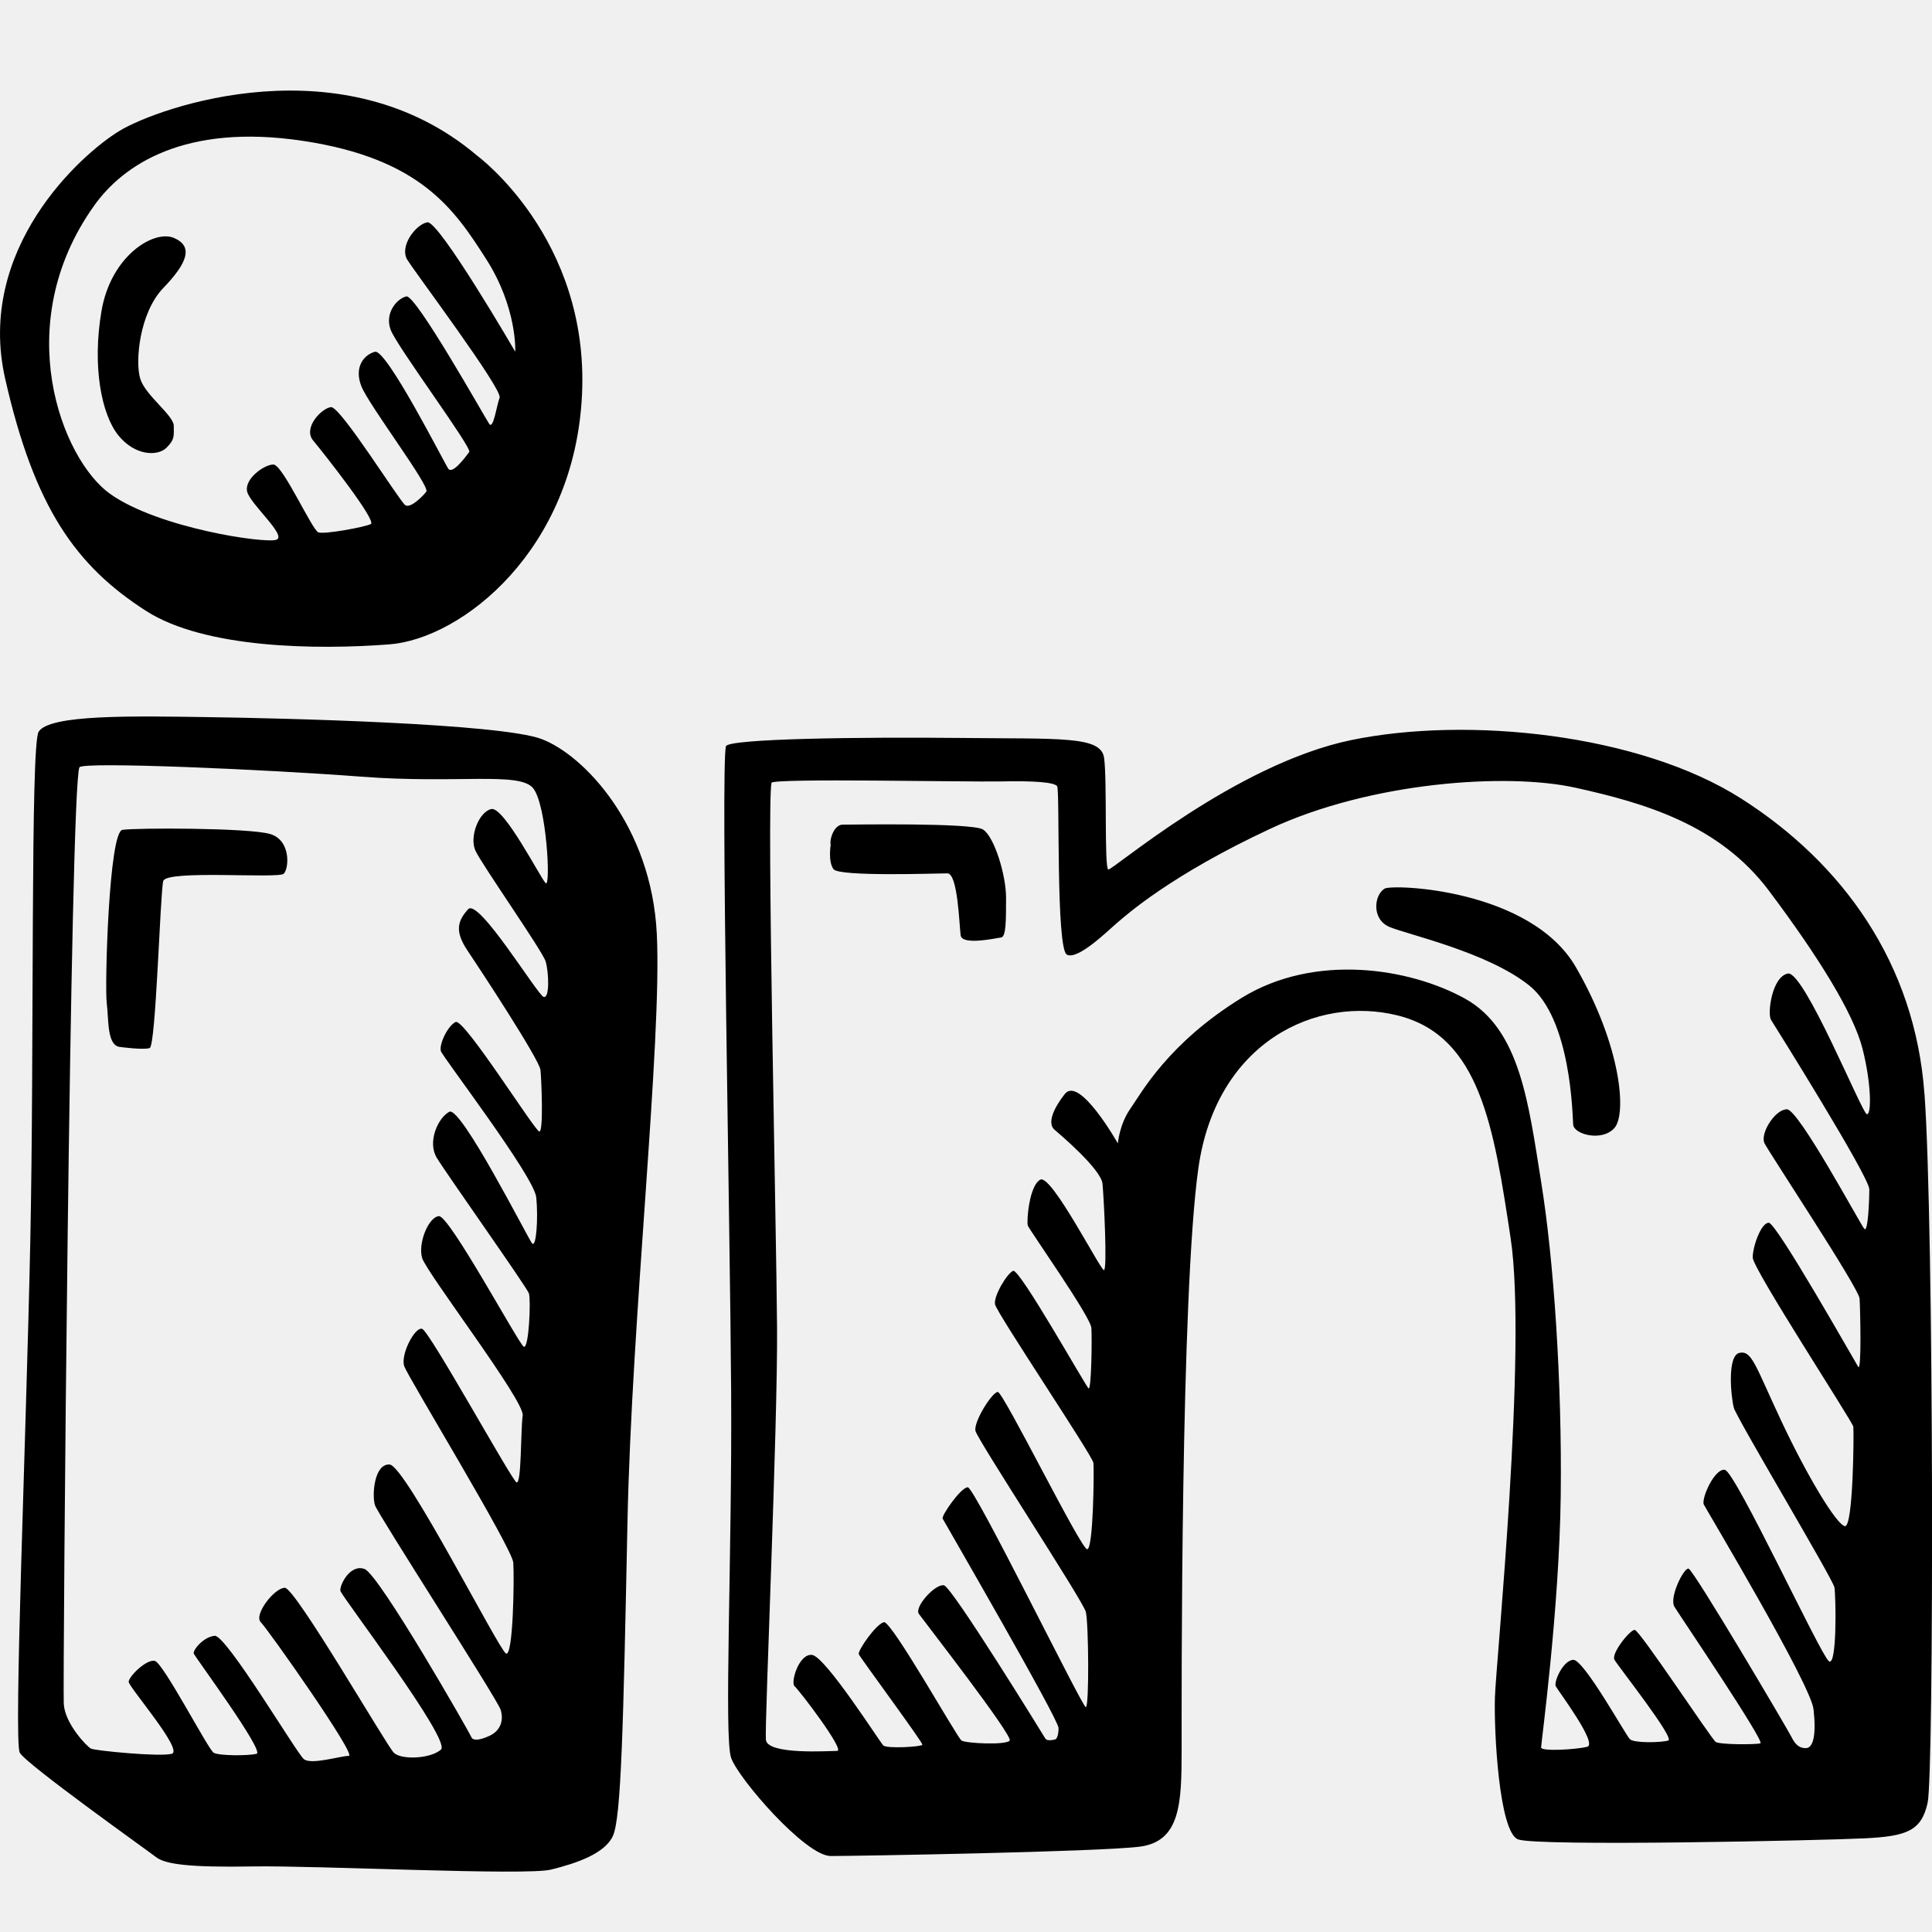
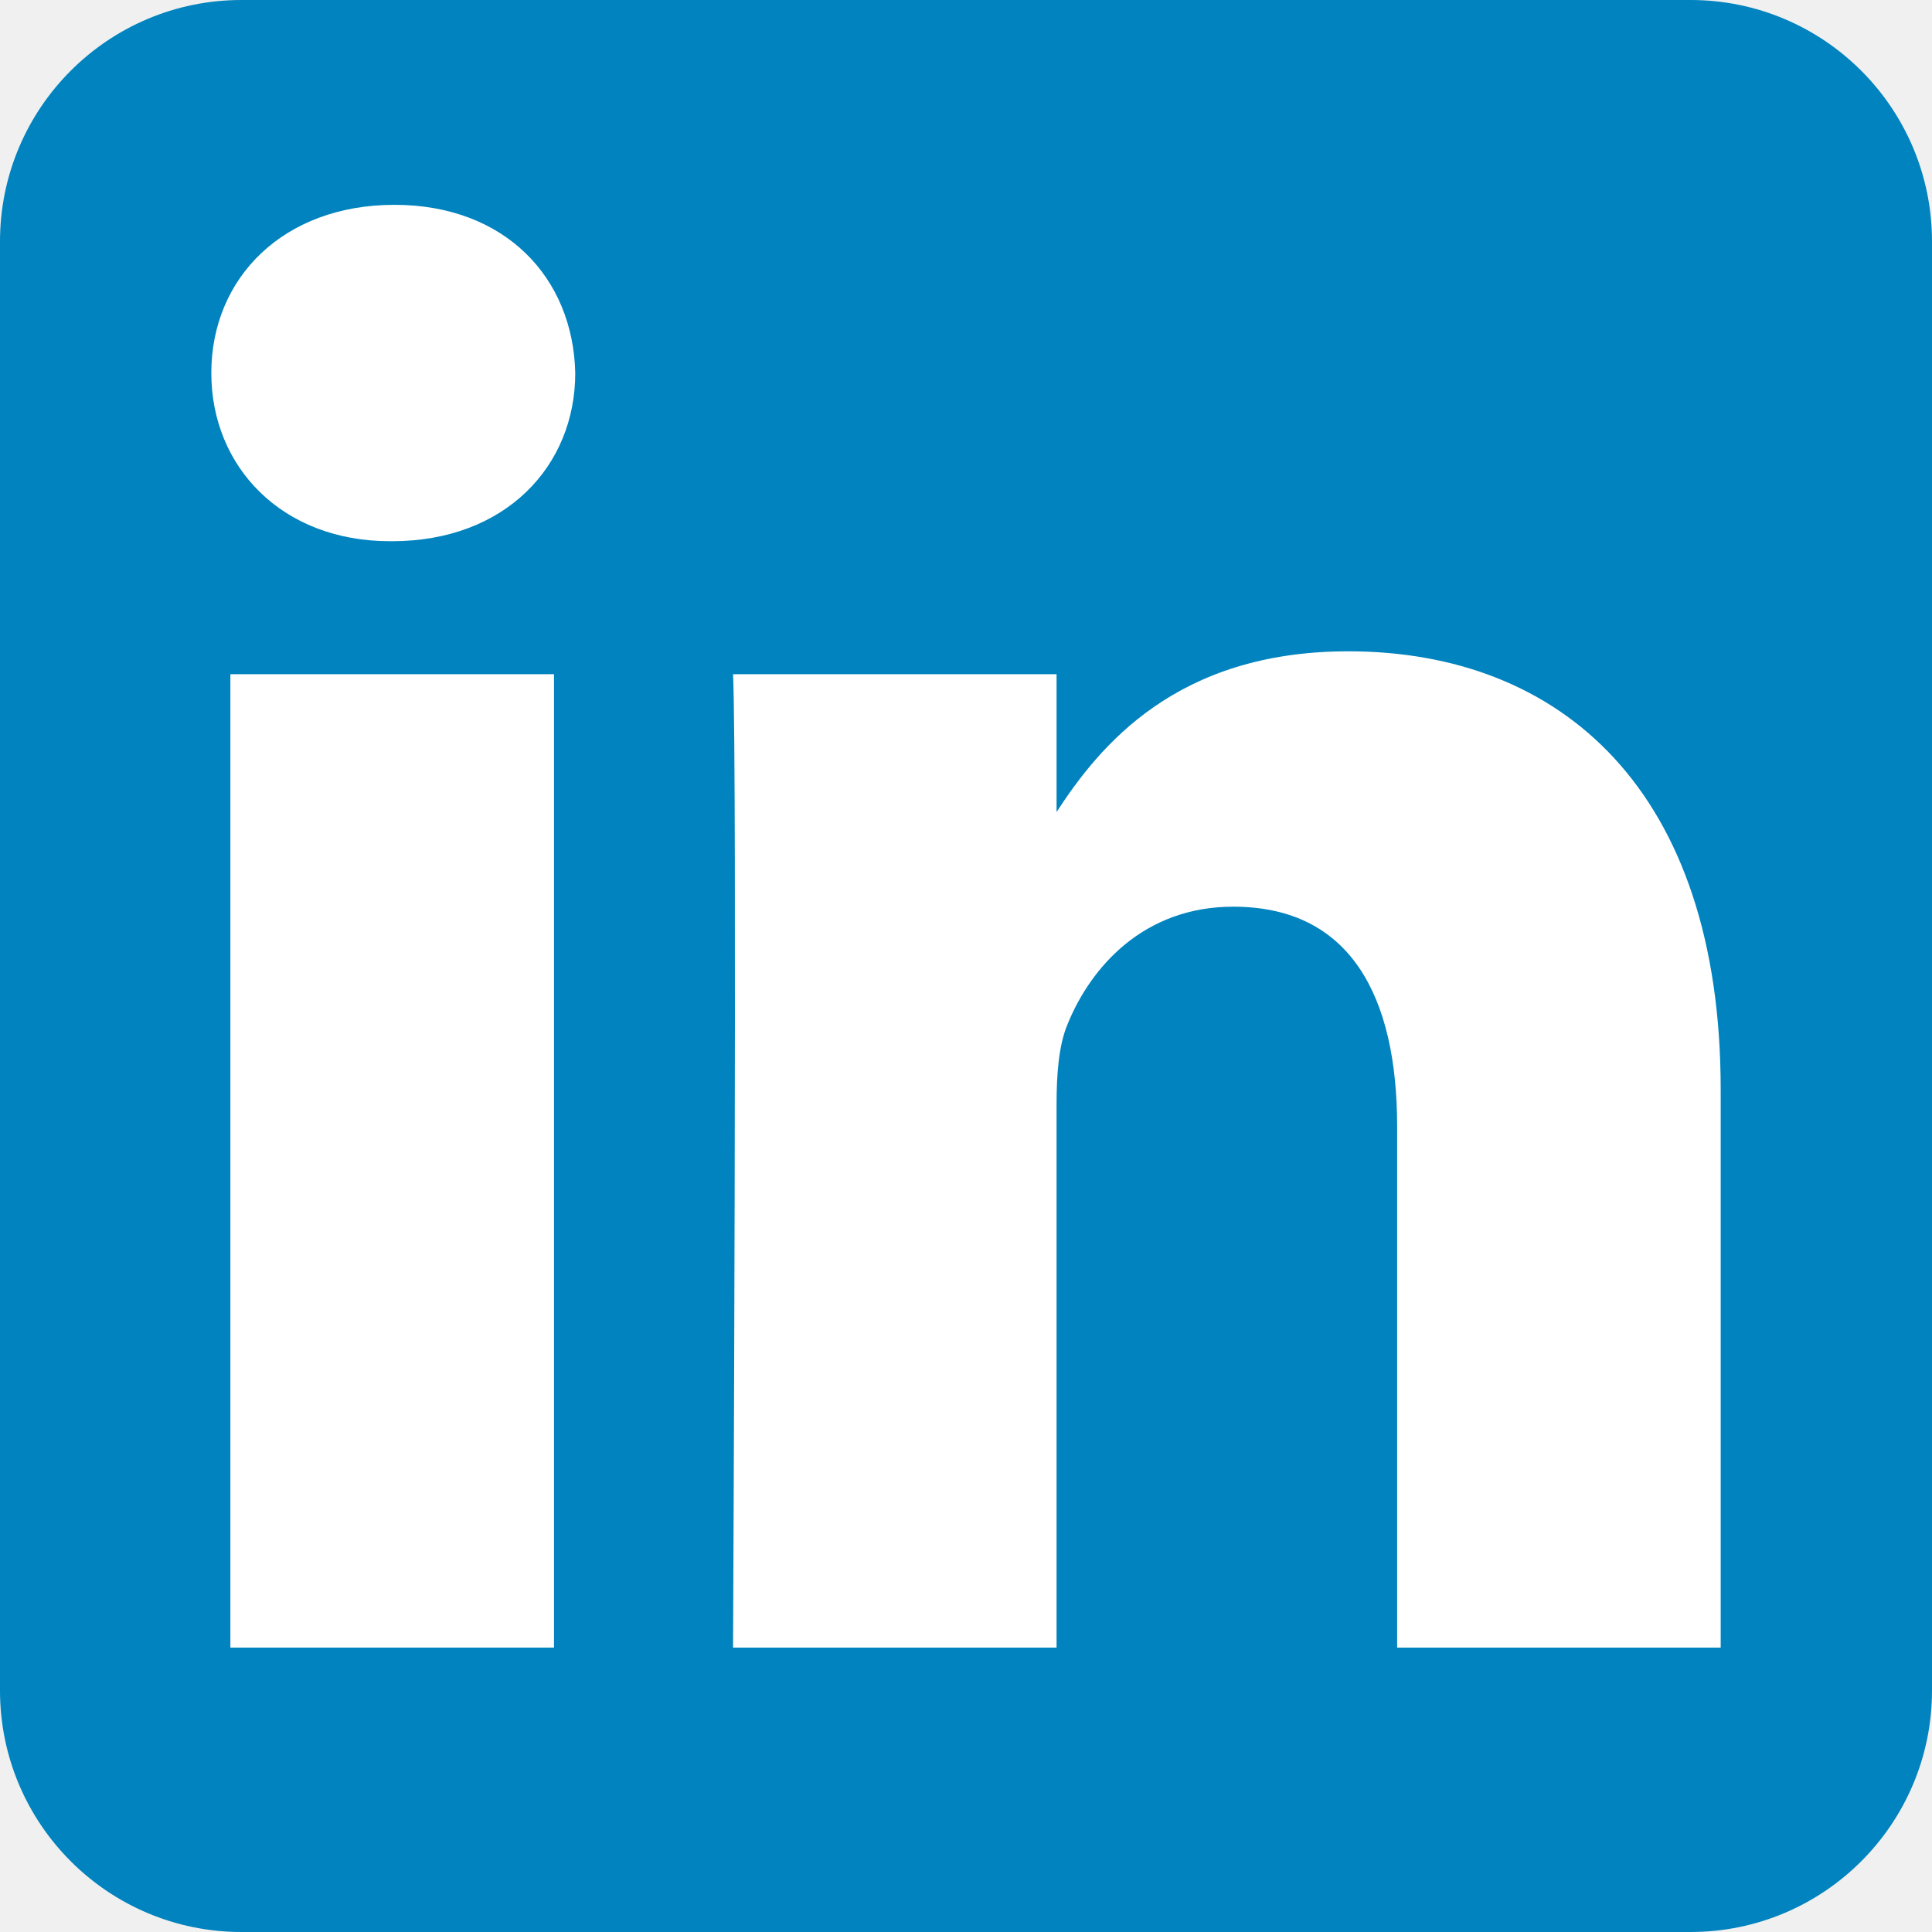
- <svg xmlns="http://www.w3.org/2000/svg" enable-background="new 0 0 64 64" viewBox="0 0 64 64">
-   <path d="M4.843 20.24c1.944 1.244 5.646 1.29 8.052 1.106 2.406-.184 6.155-3.135 6.386-8.3.232-5.164-3.47-7.885-3.47-7.885-4.442-3.78-10.55-1.613-11.846-.83C2.668 5.116-.802 8.25.17 12.54s2.352 6.212 4.673 7.7zM3.12 6.81c.953-1.338 2.984-2.733 6.905-2.145s5.032 2.282 6.074 3.908.97 3.078.97 3.078-2.533-4.356-2.914-4.287-.937.795-.66 1.245c.28.45 3.16 4.288 3.055 4.565-.103.277-.207 1.072-.346.865-.14-.207-2.43-4.288-2.742-4.22-.312.07-.73.554-.52 1.108.207.553 2.706 3.908 2.602 4.046-.104.138-.555.76-.694.553-.14-.207-2.048-3.977-2.43-3.873-.38.104-.693.52-.45 1.14.243.623 2.29 3.32 2.152 3.494s-.52.553-.694.45c-.174-.104-2.152-3.285-2.464-3.25-.312.034-.937.69-.59 1.106.347.415 2.117 2.663 1.91 2.767-.21.103-1.528.345-1.736.276-.208-.07-1.18-2.248-1.492-2.248s-.972.484-.868.9c.104.414 1.32 1.45.972 1.59s-3.922-.38-5.518-1.522S.308 10.752 3.12 6.81zm2.394 8.023c.278-.277.243-.38.243-.726s-.937-1.004-1.11-1.557c-.175-.553-.036-2.18.763-3.01s1.006-1.382.347-1.66c-.66-.276-2.082.59-2.395 2.422s0 3.424.555 4.115 1.31.7 1.597.416zM8.95 27.628c-.694-.208-4.442-.208-4.894-.138s-.59 5.187-.52 5.74 0 1.42.45 1.453c0 0 .764.104.972.035.208-.07.347-5.153.45-5.533.105-.38 3.82-.07 3.992-.242.175-.174.244-1.108-.45-1.315zm8.99-3.147c-1.39-.518-8.573-.69-11.038-.725s-5.264-.097-5.622.484c-.278.45-.14 10.408-.278 16.944S.447 57.68.655 58.06c.208.38 4.2 3.216 4.512 3.458.312.242 1.11.346 3.228.31 2.117-.034 9.024.312 9.857.105.833-.207 1.77-.52 2.048-1.107.278-.588.347-3.597.486-10.41.14-6.812 1.145-15.872.972-19.47s-2.43-5.946-3.82-6.465zm.068 8.543c-.208-.07-2.152-3.285-2.5-2.905-.346.38-.45.726-.034 1.35.416.62 2.395 3.63 2.43 3.976.034.346.103 2.04-.036 2.04-.14 0-2.5-3.77-2.776-3.63s-.555.76-.486.967c.07.208 3.09 4.15 3.158 4.842.07.692 0 1.695-.14 1.522-.138-.173-2.36-4.565-2.74-4.357-.383.207-.73 1.003-.417 1.522.312.518 2.985 4.287 3.054 4.495.07.207 0 1.867-.173 1.764-.174-.105-2.464-4.358-2.81-4.324-.348.035-.695.9-.556 1.383.14.483 3.402 4.737 3.333 5.22-.07.485-.035 2.318-.208 2.214-.174-.104-2.88-5.014-3.124-5.084-.242-.07-.728.865-.59 1.245.14.38 3.576 6.017 3.61 6.5.035.485 0 3.148-.243 3.01-.243-.138-3.332-6.225-3.852-6.26-.52-.034-.59 1.038-.486 1.35.103.31 4.06 6.432 4.164 6.778.104.346 0 .692-.382.865-.382.173-.555.138-.59.035-.035-.104-3.054-5.395-3.54-5.568-.486-.173-.833.553-.798.726.035.174 3.68 4.946 3.332 5.257-.347.31-1.32.346-1.562.104-.243-.24-3.262-5.463-3.61-5.463s-1.04.9-.797 1.14c.243.243 3.193 4.428 2.915 4.428s-1.25.31-1.492.104-2.568-4.116-2.95-4.082c-.382.035-.73.484-.694.588s2.36 3.25 2.082 3.32-1.25.07-1.423-.035C6.9 57.958 5.41 55.088 5.13 55.02s-.867.52-.867.692c0 .173 1.84 2.282 1.423 2.386-.416.104-2.534-.104-2.672-.173s-.868-.83-.902-1.487c-.035-.657.208-30.432.52-31.02.105-.196 6.18.07 9.337.31 3.157.243 5.24-.172 5.69.38.452.554.59 3.32.417 3.148-.174-.173-1.388-2.56-1.805-2.455-.416.103-.73.933-.52 1.382.207.45 2.22 3.32 2.324 3.666s.14 1.244-.068 1.175zM63.75 36.24c-.31-4.324-2.706-7.644-6.073-9.788s-9.058-2.732-12.91-1.937-7.914 4.323-8.053 4.288-.035-2.974-.14-3.7-1.422-.622-4.72-.657-7.75.02-7.808.277c-.174.76.14 15.908.174 21.372s-.243 11.447 0 12.138c.243.692 2.464 3.25 3.297 3.25s8.885-.137 10.238-.31c1.354-.173 1.388-1.452 1.388-3.216s-.035-15.078.555-19.262c.59-4.184 3.922-5.74 6.63-5.05 2.706.693 3.157 3.7 3.713 7.367.556 3.666-.485 14.075-.52 15.216s.14 4.46.764 4.703c.625.243 10.1.036 11.488-.034s1.874-.242 2.082-1.176c.21-.934.21-19.158-.103-23.48zm-5.09-2.468c.117.184 3.263 5.21 3.263 5.625s-.046 1.43-.162 1.314c-.115-.114-2.174-3.964-2.567-3.964-.393 0-.902.807-.74 1.13.162.323 3.124 4.795 3.147 5.14.023.347.07 2.445-.046 2.26-.116-.184-2.707-4.772-2.962-4.772-.255 0-.532.784-.532 1.153 0 .37 3.31 5.44 3.332 5.602.023.16 0 3.342-.278 3.296-.278-.046-1.25-1.66-2.105-3.48-.857-1.822-.973-2.353-1.39-2.26-.415.092-.277 1.475-.184 1.82s3.285 5.672 3.332 5.95.093 2.65-.185 2.443c-.278-.208-3.1-6.295-3.447-6.34-.347-.047-.787.967-.694 1.152.093.184 3.54 5.948 3.633 6.778.093.83 0 1.29-.255 1.29-.254 0-.37-.16-.486-.39-.116-.232-3.24-5.534-3.4-5.557-.163-.023-.65.968-.464 1.268.185.3 3.008 4.474 2.846 4.52-.162.046-1.342.046-1.48-.046-.14-.092-2.523-3.712-2.685-3.712-.16 0-.786.784-.67.99.116.208 2.013 2.606 1.782 2.675-.23.07-1.134.092-1.273-.046s-1.528-2.65-1.875-2.627c-.347.023-.648.738-.578.876s1.41 1.913 1.04 2.005c-.37.092-1.526.16-1.526.023s.603-4.565.65-8.346c.045-3.78-.232-7.816-.65-10.398-.415-2.582-.693-5.05-2.52-6.063-1.83-1.013-4.976-1.52-7.405-.022-2.43 1.5-3.31 3.135-3.68 3.666-.37.53-.415 1.153-.415 1.153s-1.273-2.26-1.758-1.637c-.486.622-.532 1.014-.347 1.176.185.16 1.55 1.314 1.596 1.798.047.484.163 2.86.047 2.86s-1.735-3.183-2.105-2.998c-.37.184-.463 1.383-.416 1.522.046.138 2.082 3.02 2.105 3.39.024.368 0 2.074-.092 2.005-.093-.07-2.29-3.988-2.5-3.896-.207.092-.647.83-.6 1.107.045.277 3.238 5.026 3.26 5.256.024.23 0 2.86-.207 2.86s-2.775-5.21-2.96-5.21c-.186 0-.81.99-.74 1.29.068.3 3.562 5.625 3.655 5.994.093.37.116 3.158 0 3.158s-3.68-7.285-3.91-7.285c-.23 0-.88.945-.833 1.037.046.092 3.84 6.64 3.84 6.94 0 .3-.092.368-.092.368s-.278.092-.347-.023c-.07-.116-3.077-5.004-3.355-5.073-.278-.07-.995.715-.833.945.162.23 3.124 4.035 3.008 4.196-.116.16-1.458.092-1.596 0-.14-.092-2.314-3.965-2.568-3.92-.255.047-.88.946-.834 1.06.046.116 2.13 2.93 2.106 2.998-.023.07-1.18.138-1.296.023-.116-.116-1.92-2.952-2.36-2.998-.44-.046-.717.922-.578 1.037.14.114 1.69 2.143 1.41 2.143-.277 0-2.313.138-2.36-.37-.045-.506.394-10.374.37-13.647-.022-3.274-.346-17.29-.184-18.052.034-.16 6.502-.023 7.59-.046 1.086-.023 1.78.023 1.873.16s-.046 5.396.324 5.58c.37.184 1.366-.807 1.667-1.06.3-.254 1.758-1.568 5.067-3.112 3.31-1.545 7.82-1.867 10.11-1.36s4.767 1.222 6.41 3.412c1.643 2.19 2.8 4.058 3.1 5.233.3 1.177.3 2.214.14 2.168-.163-.046-2.083-4.772-2.615-4.657-.536.116-.675 1.337-.56 1.522zm-26.098-6.294c-.37-.23-4.373-.16-4.65-.16-.28 0-.44.483-.394.668 0 0-.093.553.093.807s3.425.138 3.772.138.393 1.707.44 2.053c.046.346 1.18.092 1.342.07.162-.024.162-.554.162-1.315s-.394-2.03-.764-2.26zm13.304 1.96c-.347.207-.44 1.014.162 1.268s3.24.83 4.627 1.937c1.388 1.107 1.435 4.288 1.458 4.61.023.324.95.577 1.365.116.416-.462.23-2.72-1.273-5.327-1.504-2.605-6.08-2.76-6.34-2.605z" />
+ <svg xmlns="http://www.w3.org/2000/svg" height="512" id="Layer_1" version="1.1" viewBox="0 0 512 512" width="512" xml:space="preserve">
+   <defs id="defs12" />
+   <g id="g5891">
+     <rect height="512" id="rect2987" rx="64" ry="64" style="fill:#0083be;fill-opacity:1;fill-rule:nonzero;stroke:none" width="512" x="0" y="5.6843419e-014" />
+     <g id="g9-1" transform="matrix(1.553795,0,0,1.553795,-140.8733,-132.6455)">
+       <rect height="166.021" id="rect11" style="fill:#ffffff" width="55.194" x="129.957" y="200.357" />
+       <path d="m 157.927,120.303 c -18.884,0 -31.222,12.415 -31.222,28.687 0,15.93 11.963,28.687 30.491,28.687 h 0.357 c 19.245,0 31.224,-12.757 31.224,-28.687 -0.357,-16.272 -11.978,-28.687 -30.85,-28.687 z" id="path13-0" style="fill:#ffffff" />
+       <path d="m 320.604,196.453 c -29.277,0 -42.391,16.101 -49.734,27.41 v -23.506 h -55.18 c 0.732,15.573 0,166.021 0,166.021 h 55.179 V 273.66 c 0,-4.963 0.357,-9.924 1.82,-13.471 3.982,-9.911 13.068,-20.178 28.313,-20.178 19.959,0 27.955,15.23 27.955,37.539 v 88.828 h 55.182 v -95.206 c 0,-50.996 -27.227,-74.719 -63.535,-74.719 z" id="path15" style="fill:#ffffff" />
+     </g>
+   </g>
</svg>
